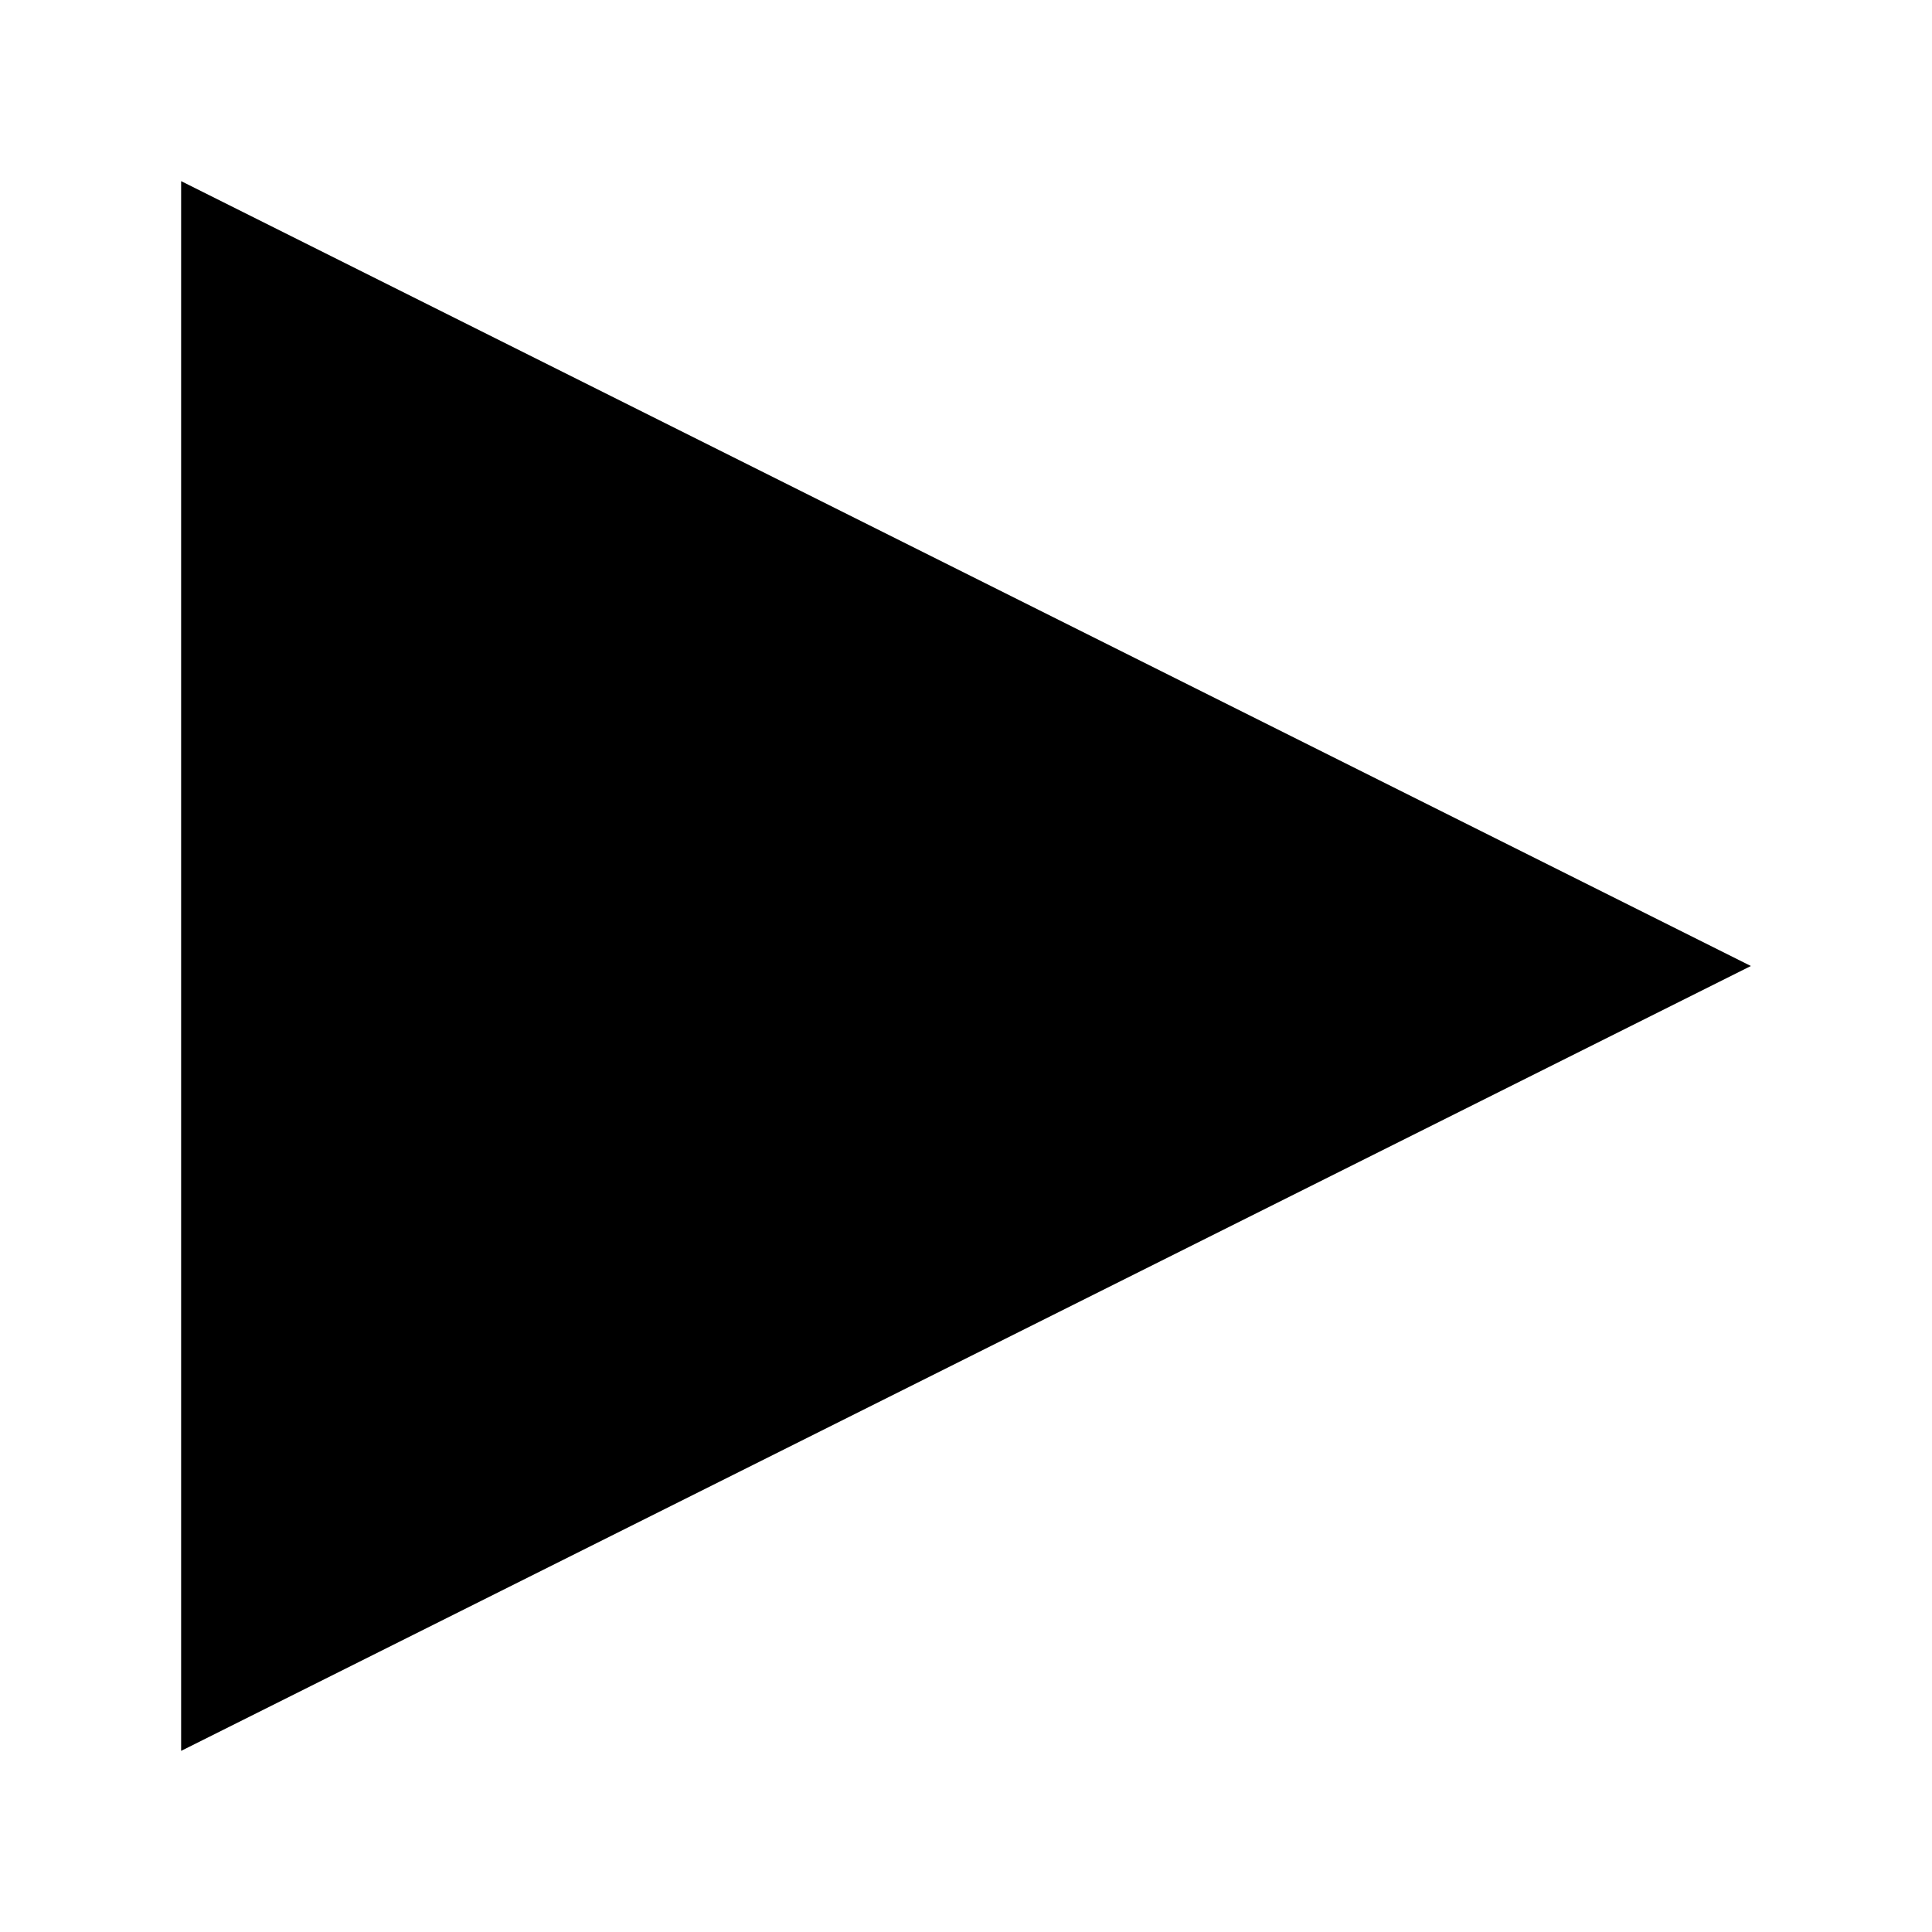
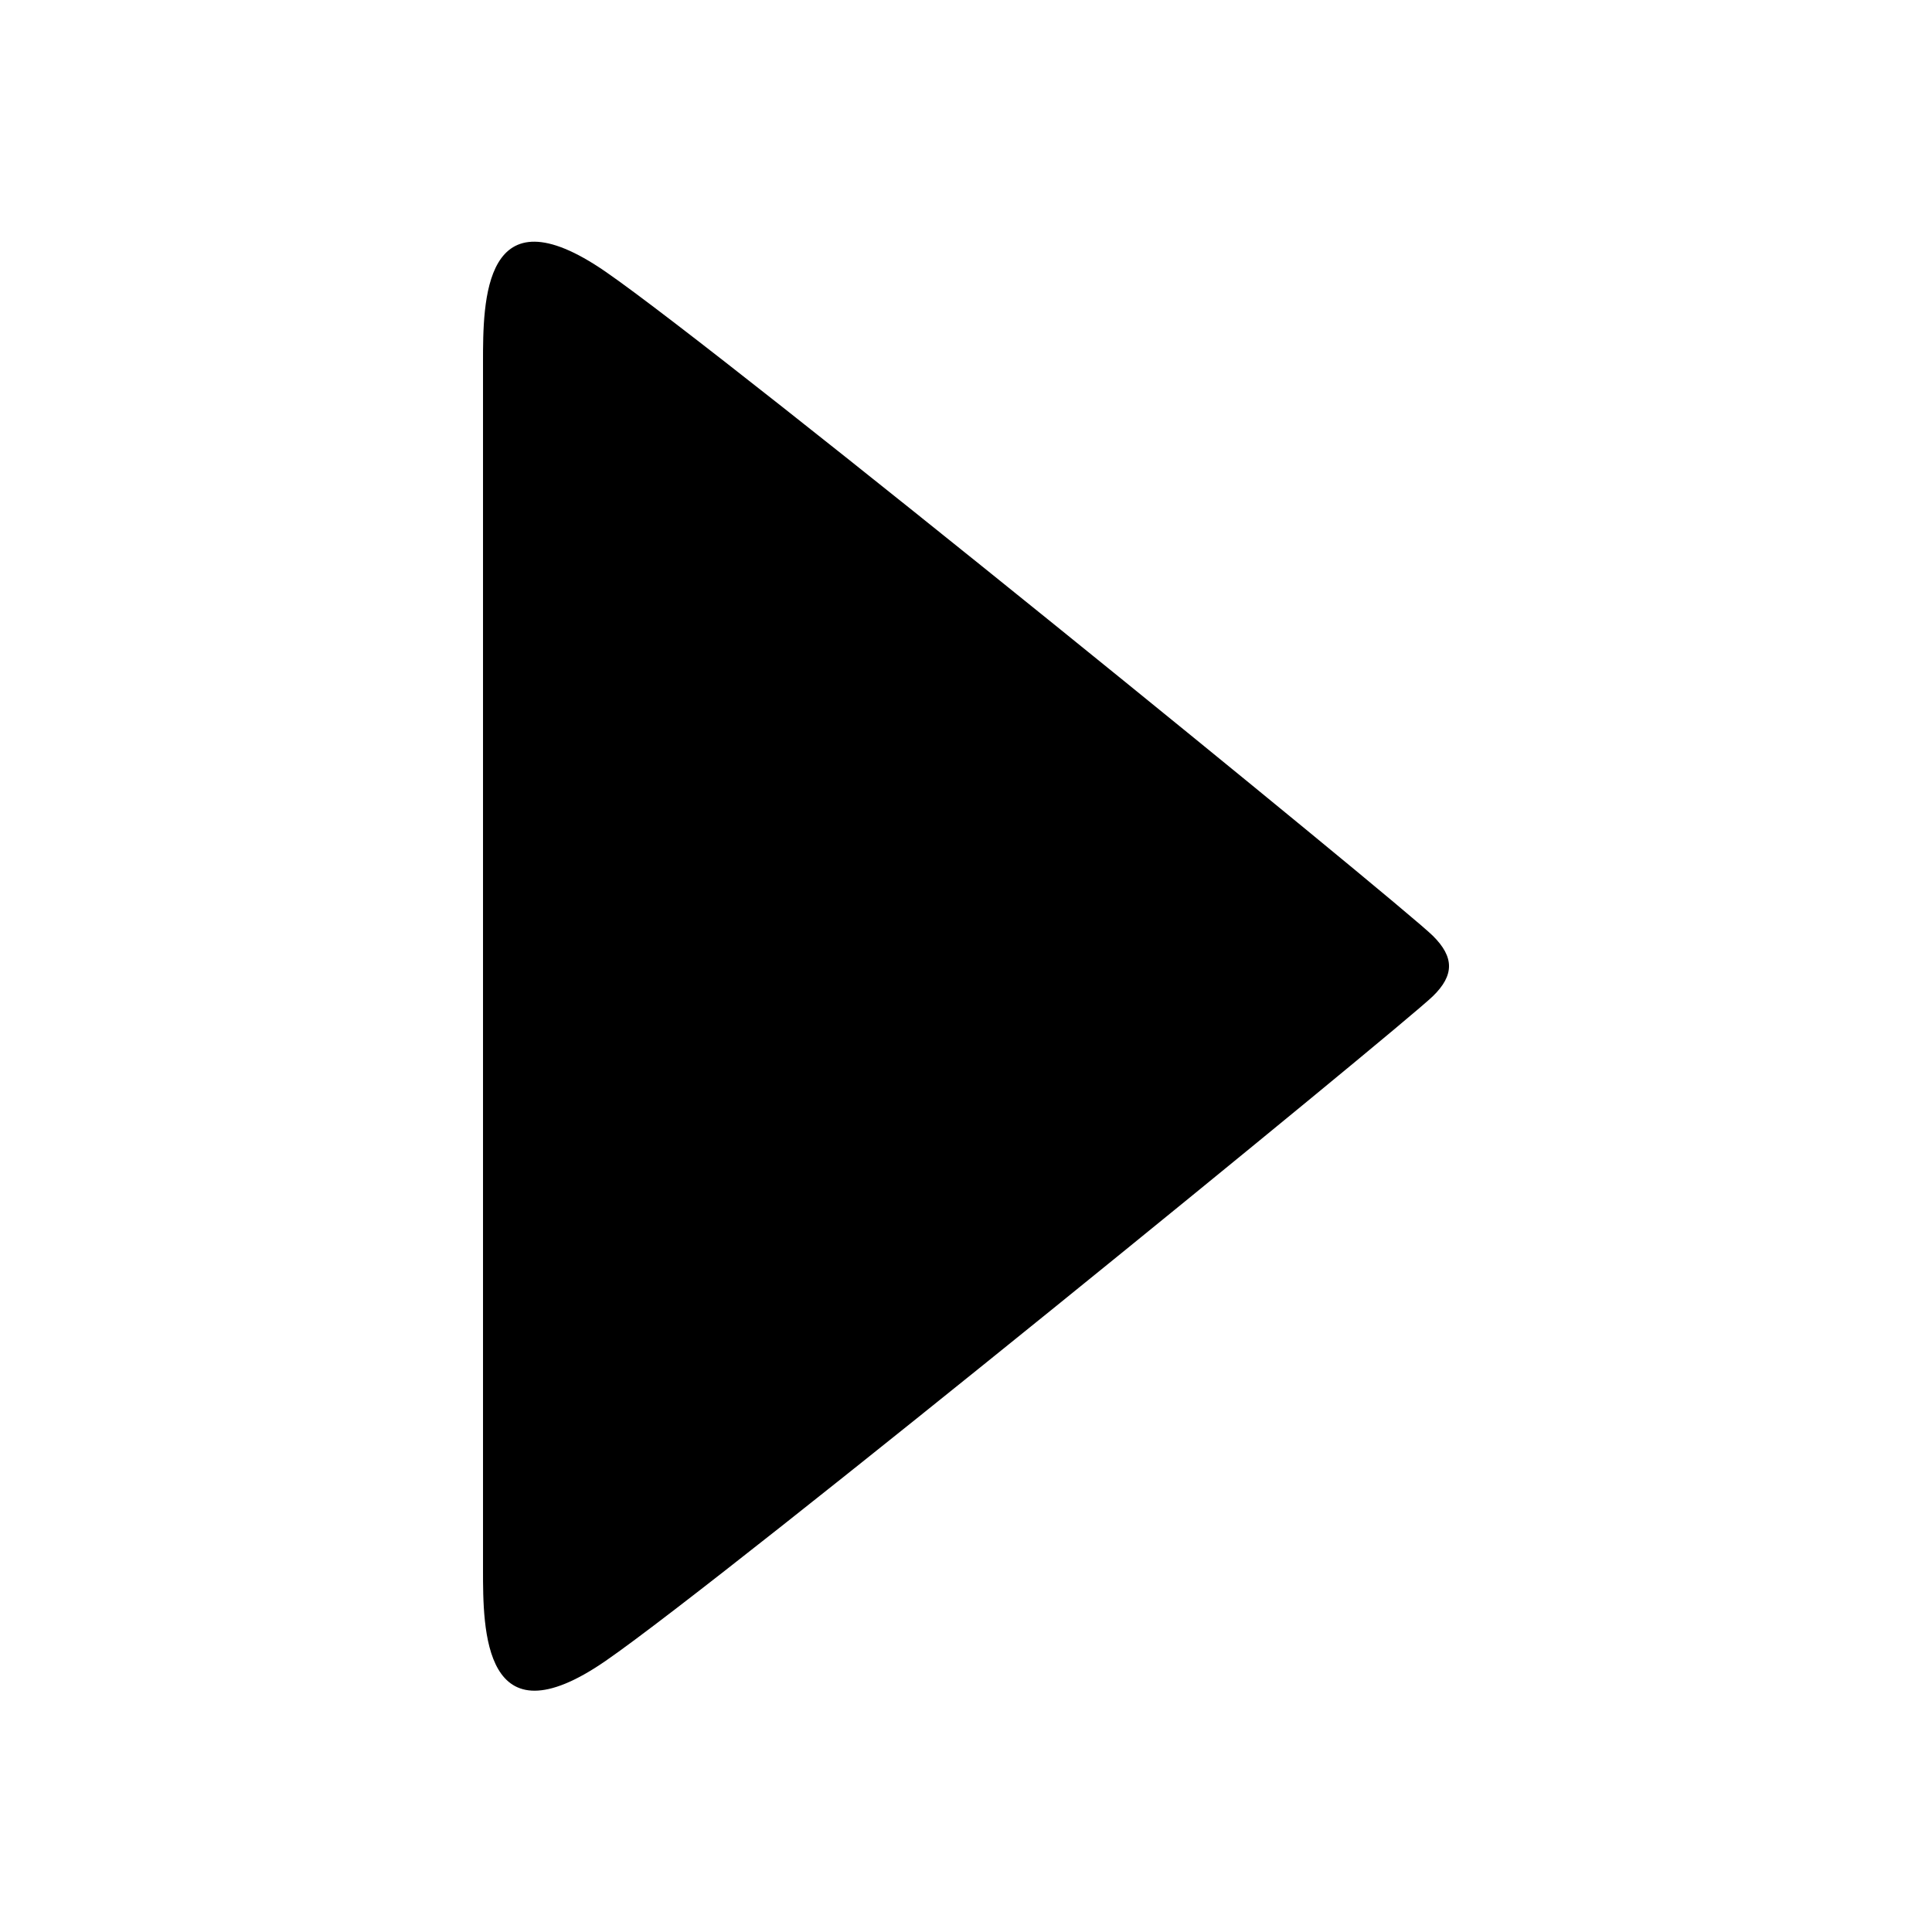
- <svg xmlns="http://www.w3.org/2000/svg" width="64px" height="64px" viewBox="0 0 64 64" version="1.1" class="icon-play svg-icon">
+ <svg xmlns="http://www.w3.org/2000/svg" width="32px" height="32px" viewBox="0 0 32 32" version="1.1" class="small-icon play-icon svg-icon">
  <g fill-rule="evenodd">
-     <g class="play">
-       <polygon transform="translate(32, 32) rotate(90) translate(-32, -32) " points="32 6 58 58 6 58 " class="shape" />
+     <g>
+       <path d="M4.497,21.973 C5.897,19.943 14.995,8.775 15.497,8.27 C15.85,7.914 16.15,7.914 16.497,8.27 C16.99,8.775 26.107,19.943 27.507,21.973 C28.907,24.003 26.982,24.003 25.997,24.003 L5.997,24.003 C4.997,24.003 3.097,24.003 4.497,21.973 Z" transform="translate(16, 16.00313) rotate(90) translate(-16, -16.00313) " class="shape" />
    </g>
  </g>
</svg>
